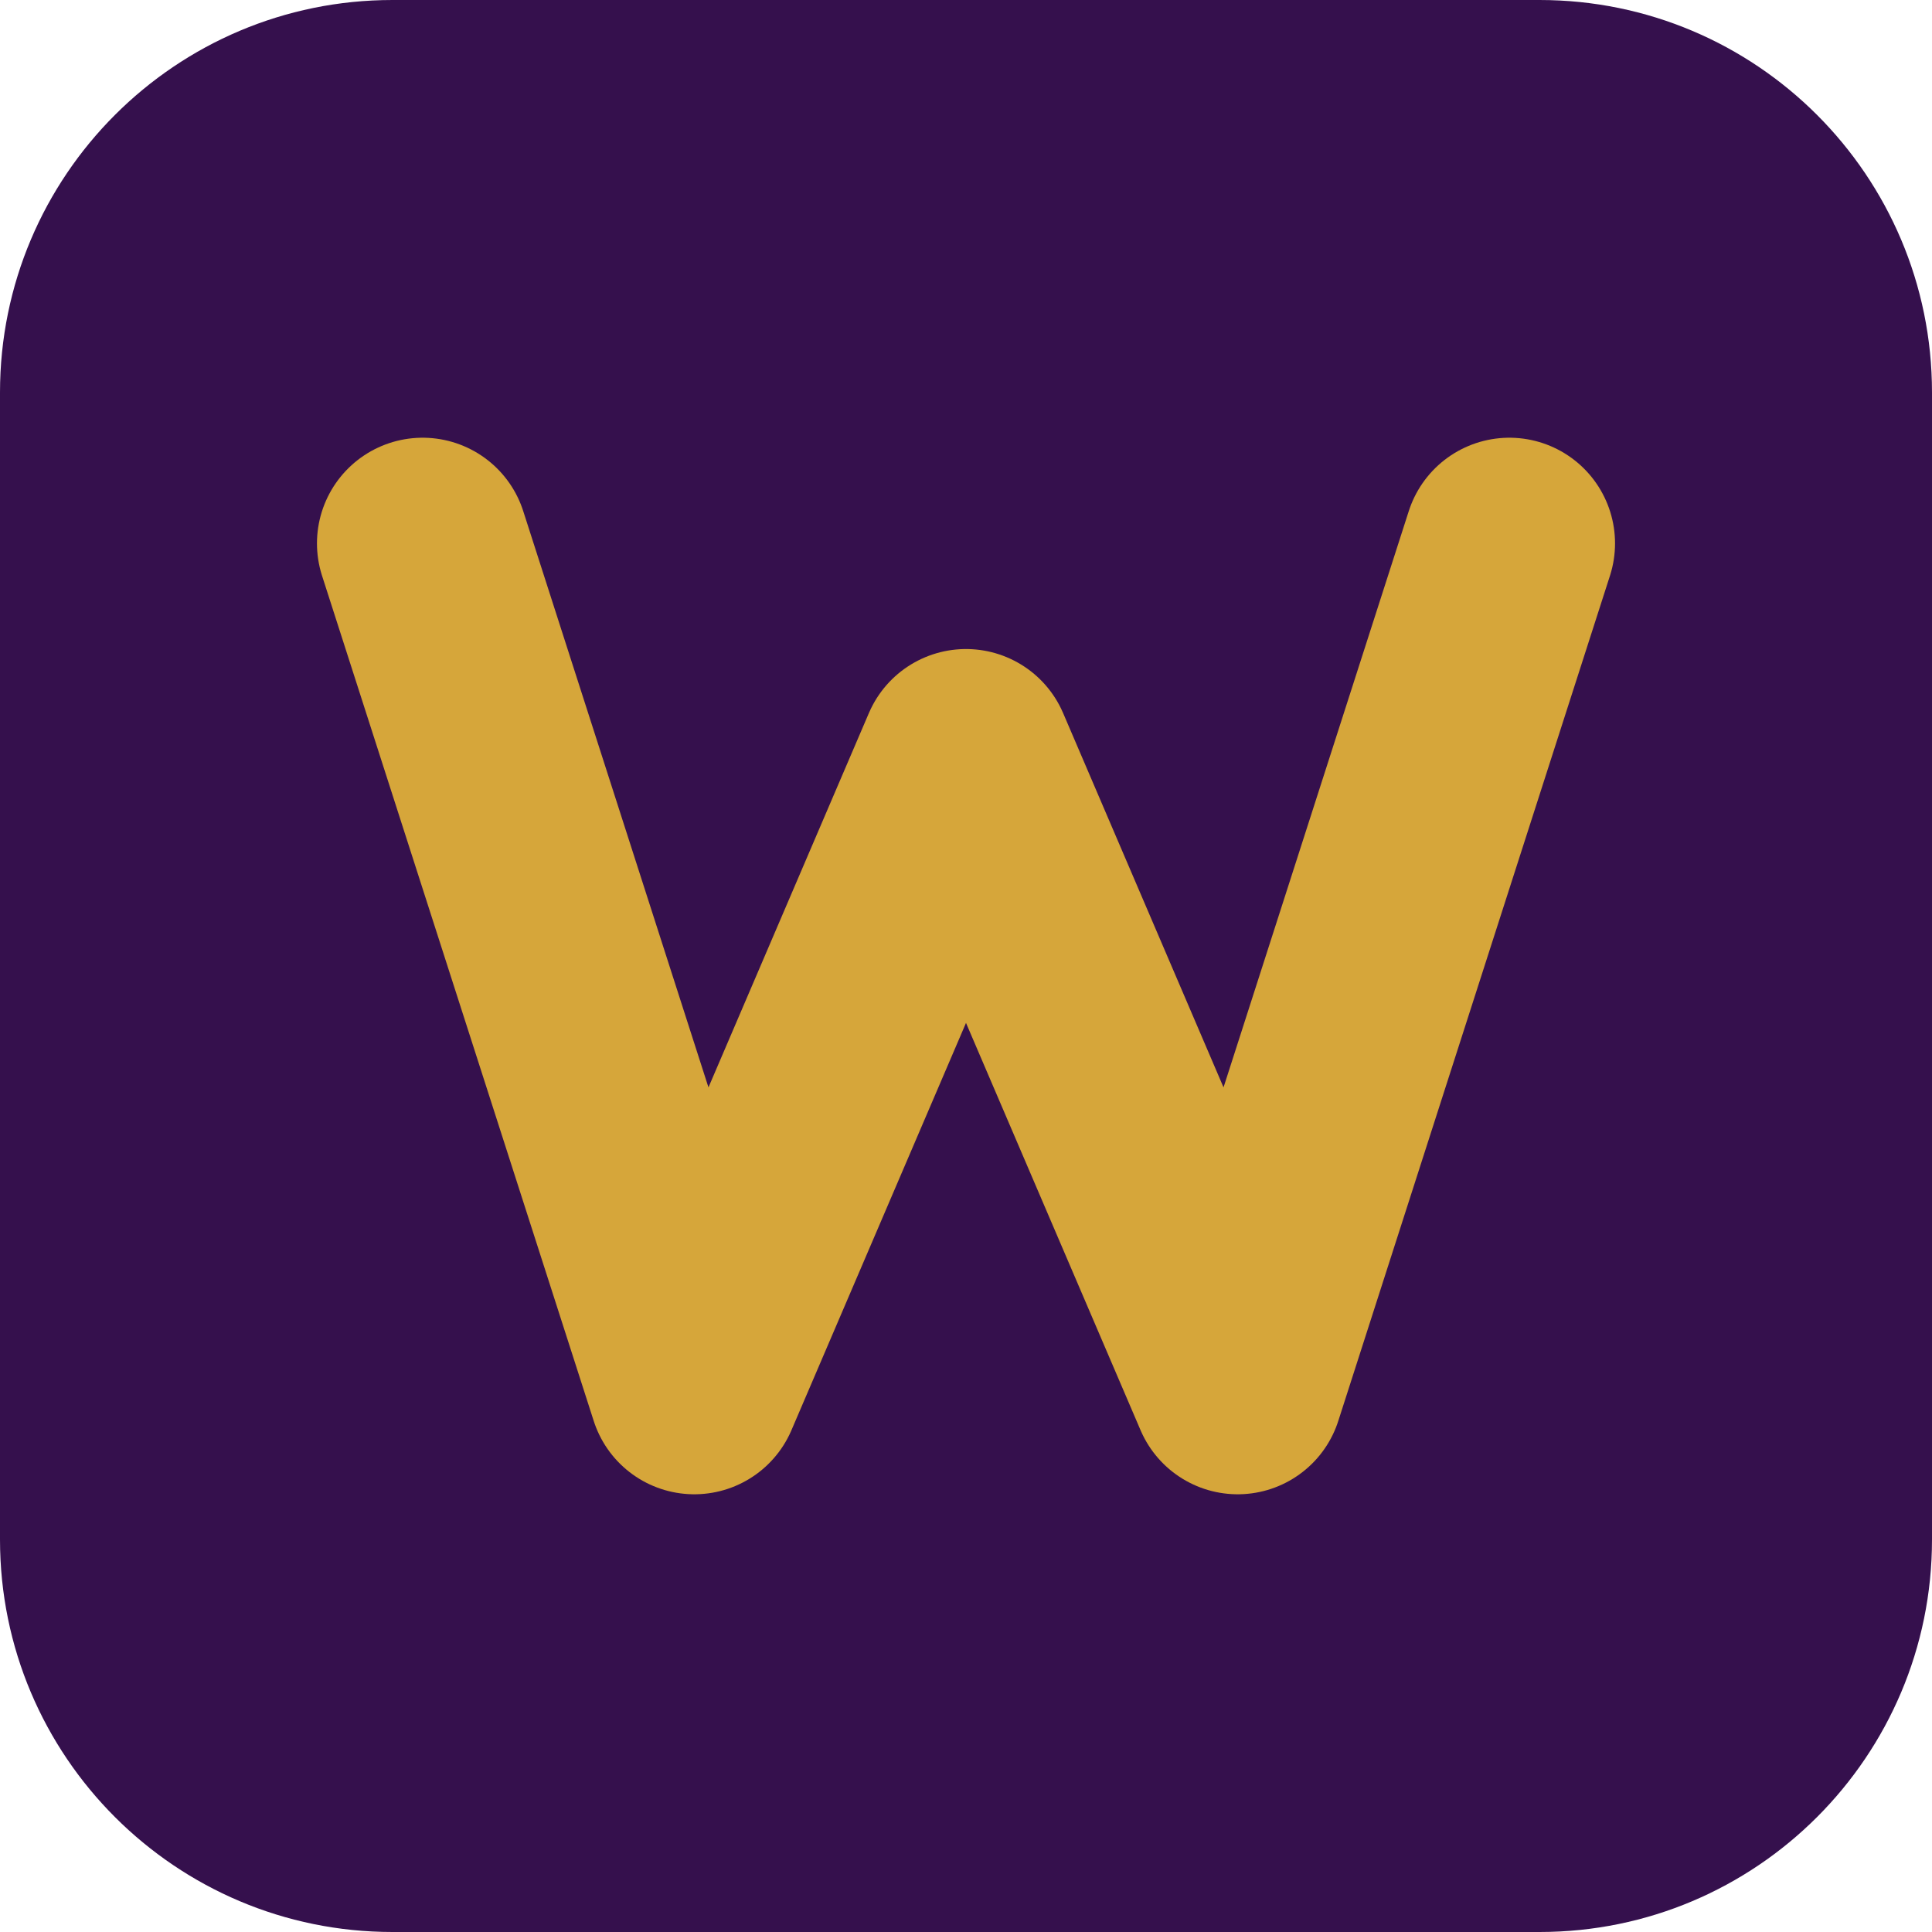
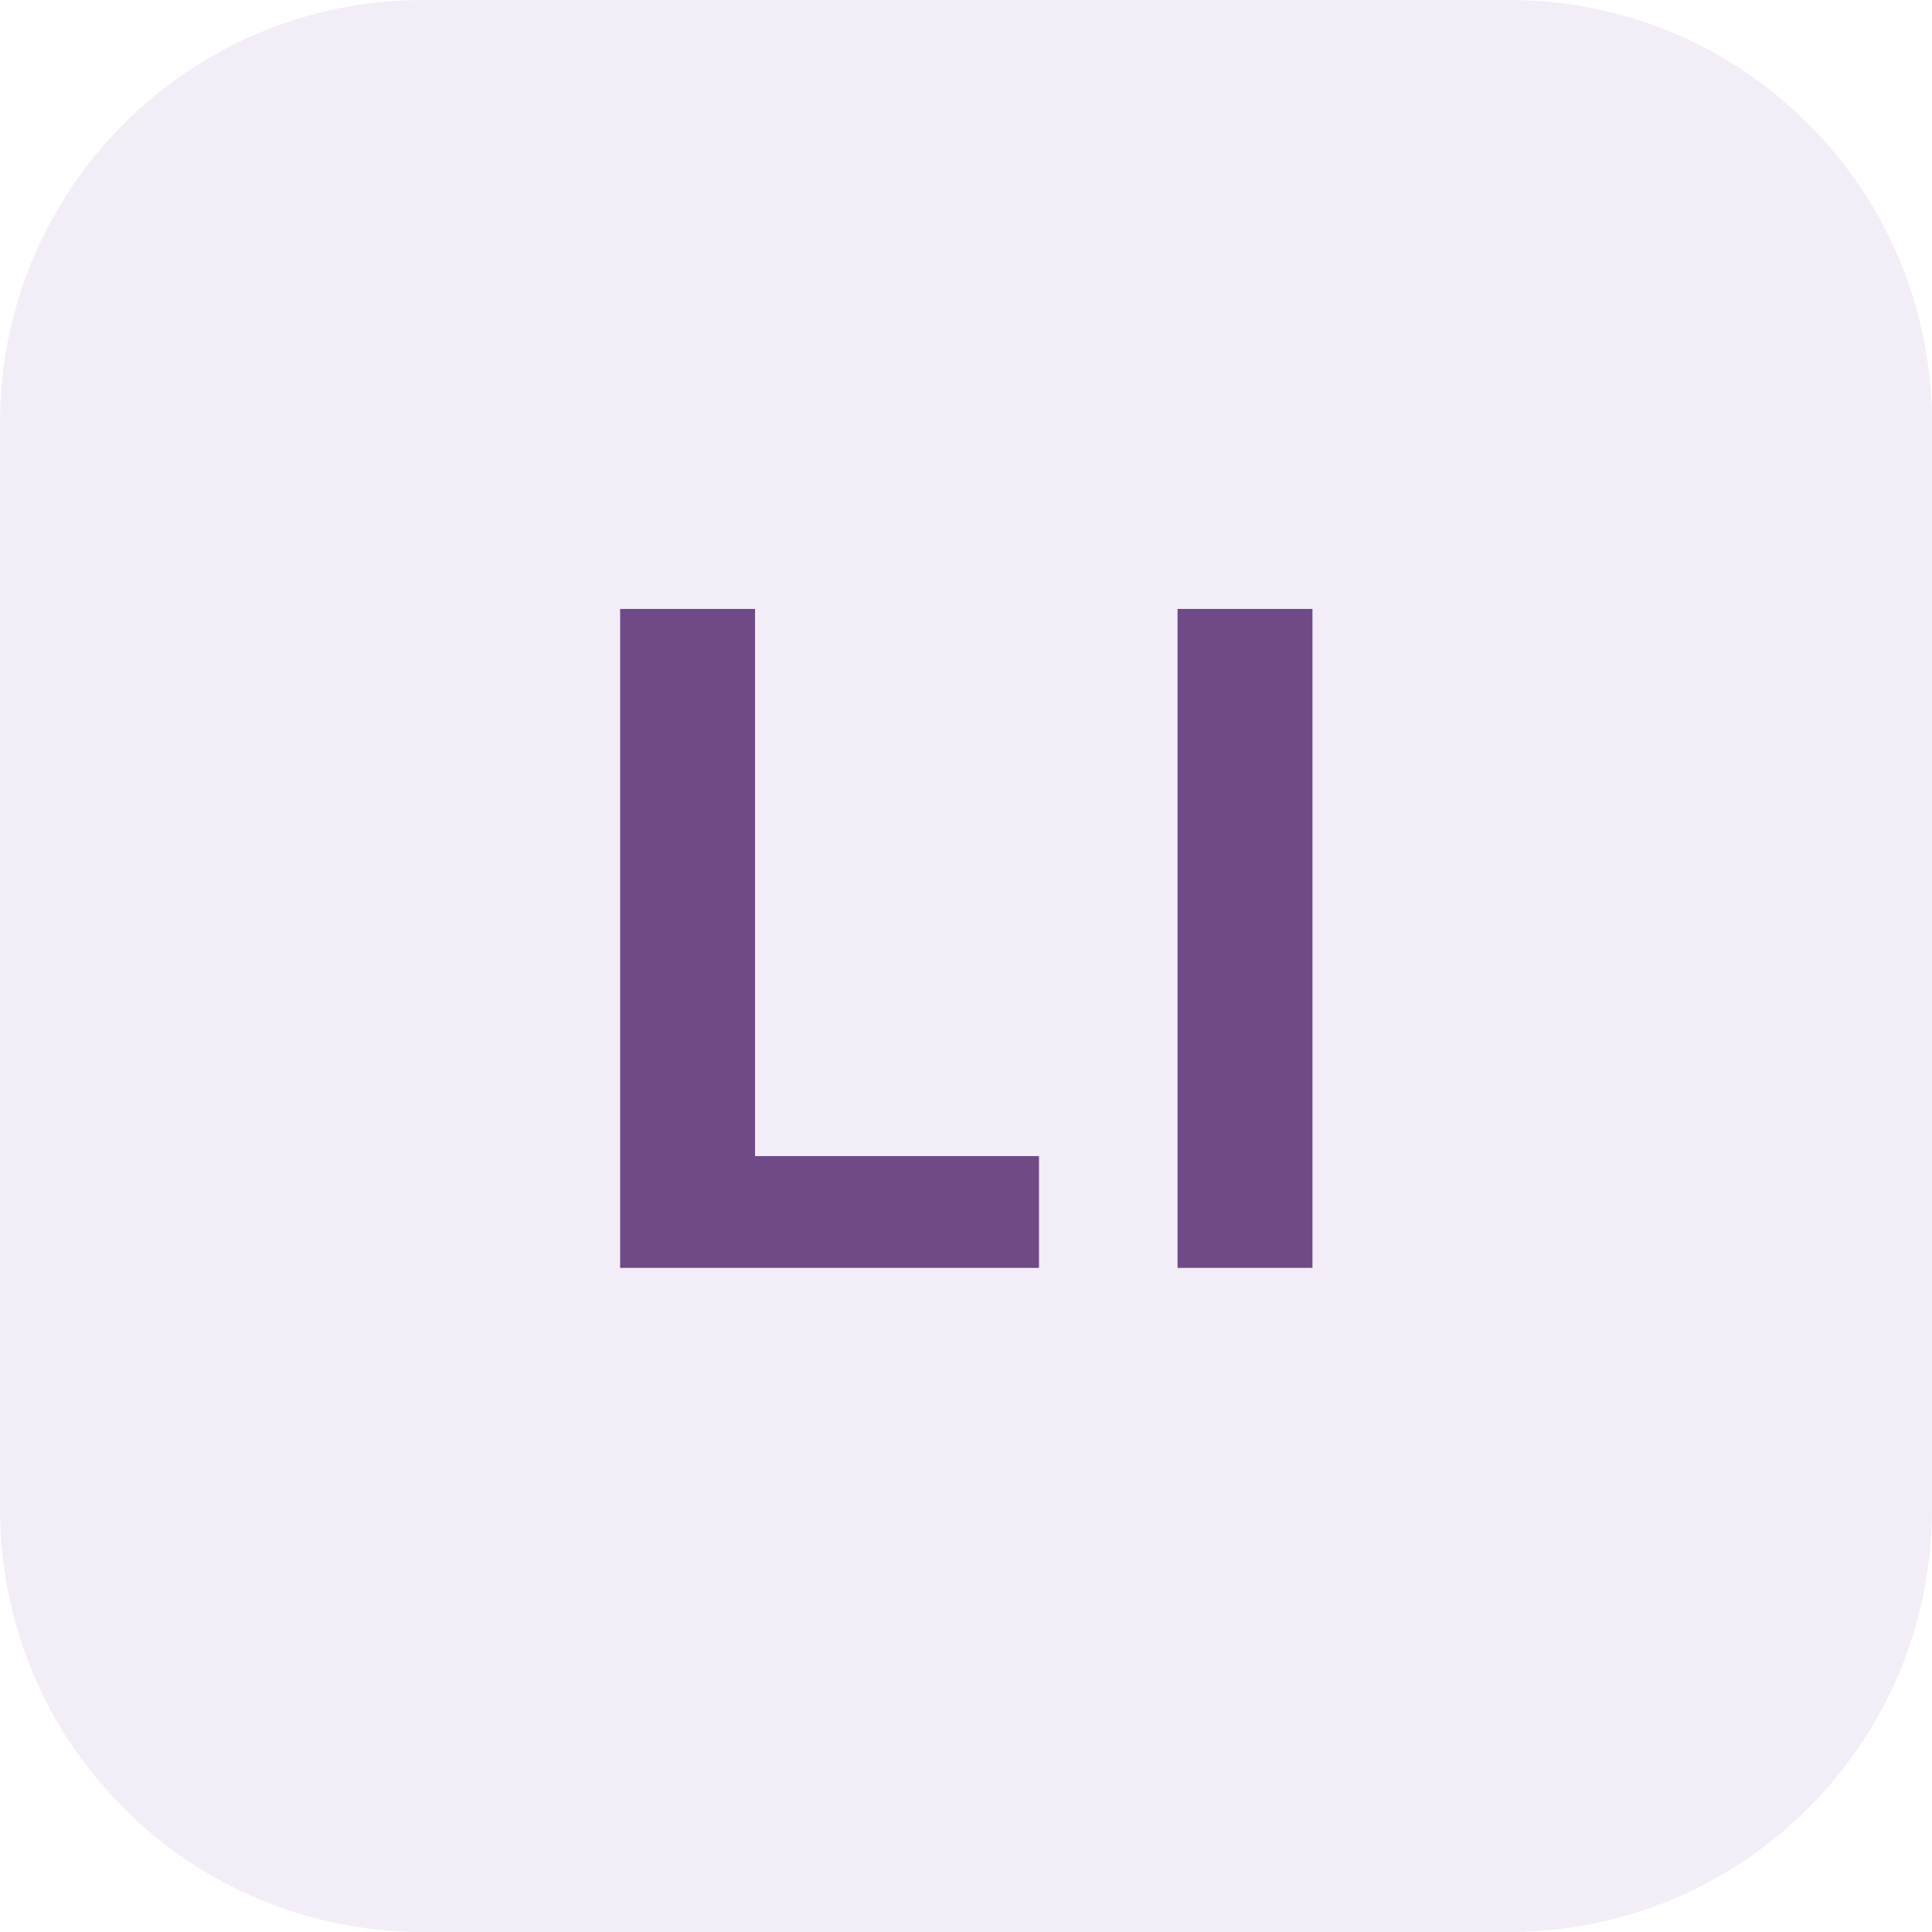
<svg xmlns="http://www.w3.org/2000/svg" viewBox="0 0 64 64" role="img" aria-label="Wenlin Li">
-   <rect width="64" height="64" rx="13" fill="#35104d" />
-   <path d="M14 18l9 28 9-21 9 21 9-28" fill="none" stroke="#d6a63a" stroke-width="7" stroke-linecap="round" stroke-linejoin="round" />
+   <rect width="64" height="64" rx="14" fill="#f3edf8" />
+   <text x="32" y="42" text-anchor="middle" font-family="Inter, Arial, sans-serif" font-size="30" font-weight="750" letter-spacing="1.5" fill="#6f4a87">LI</text>
</svg>
